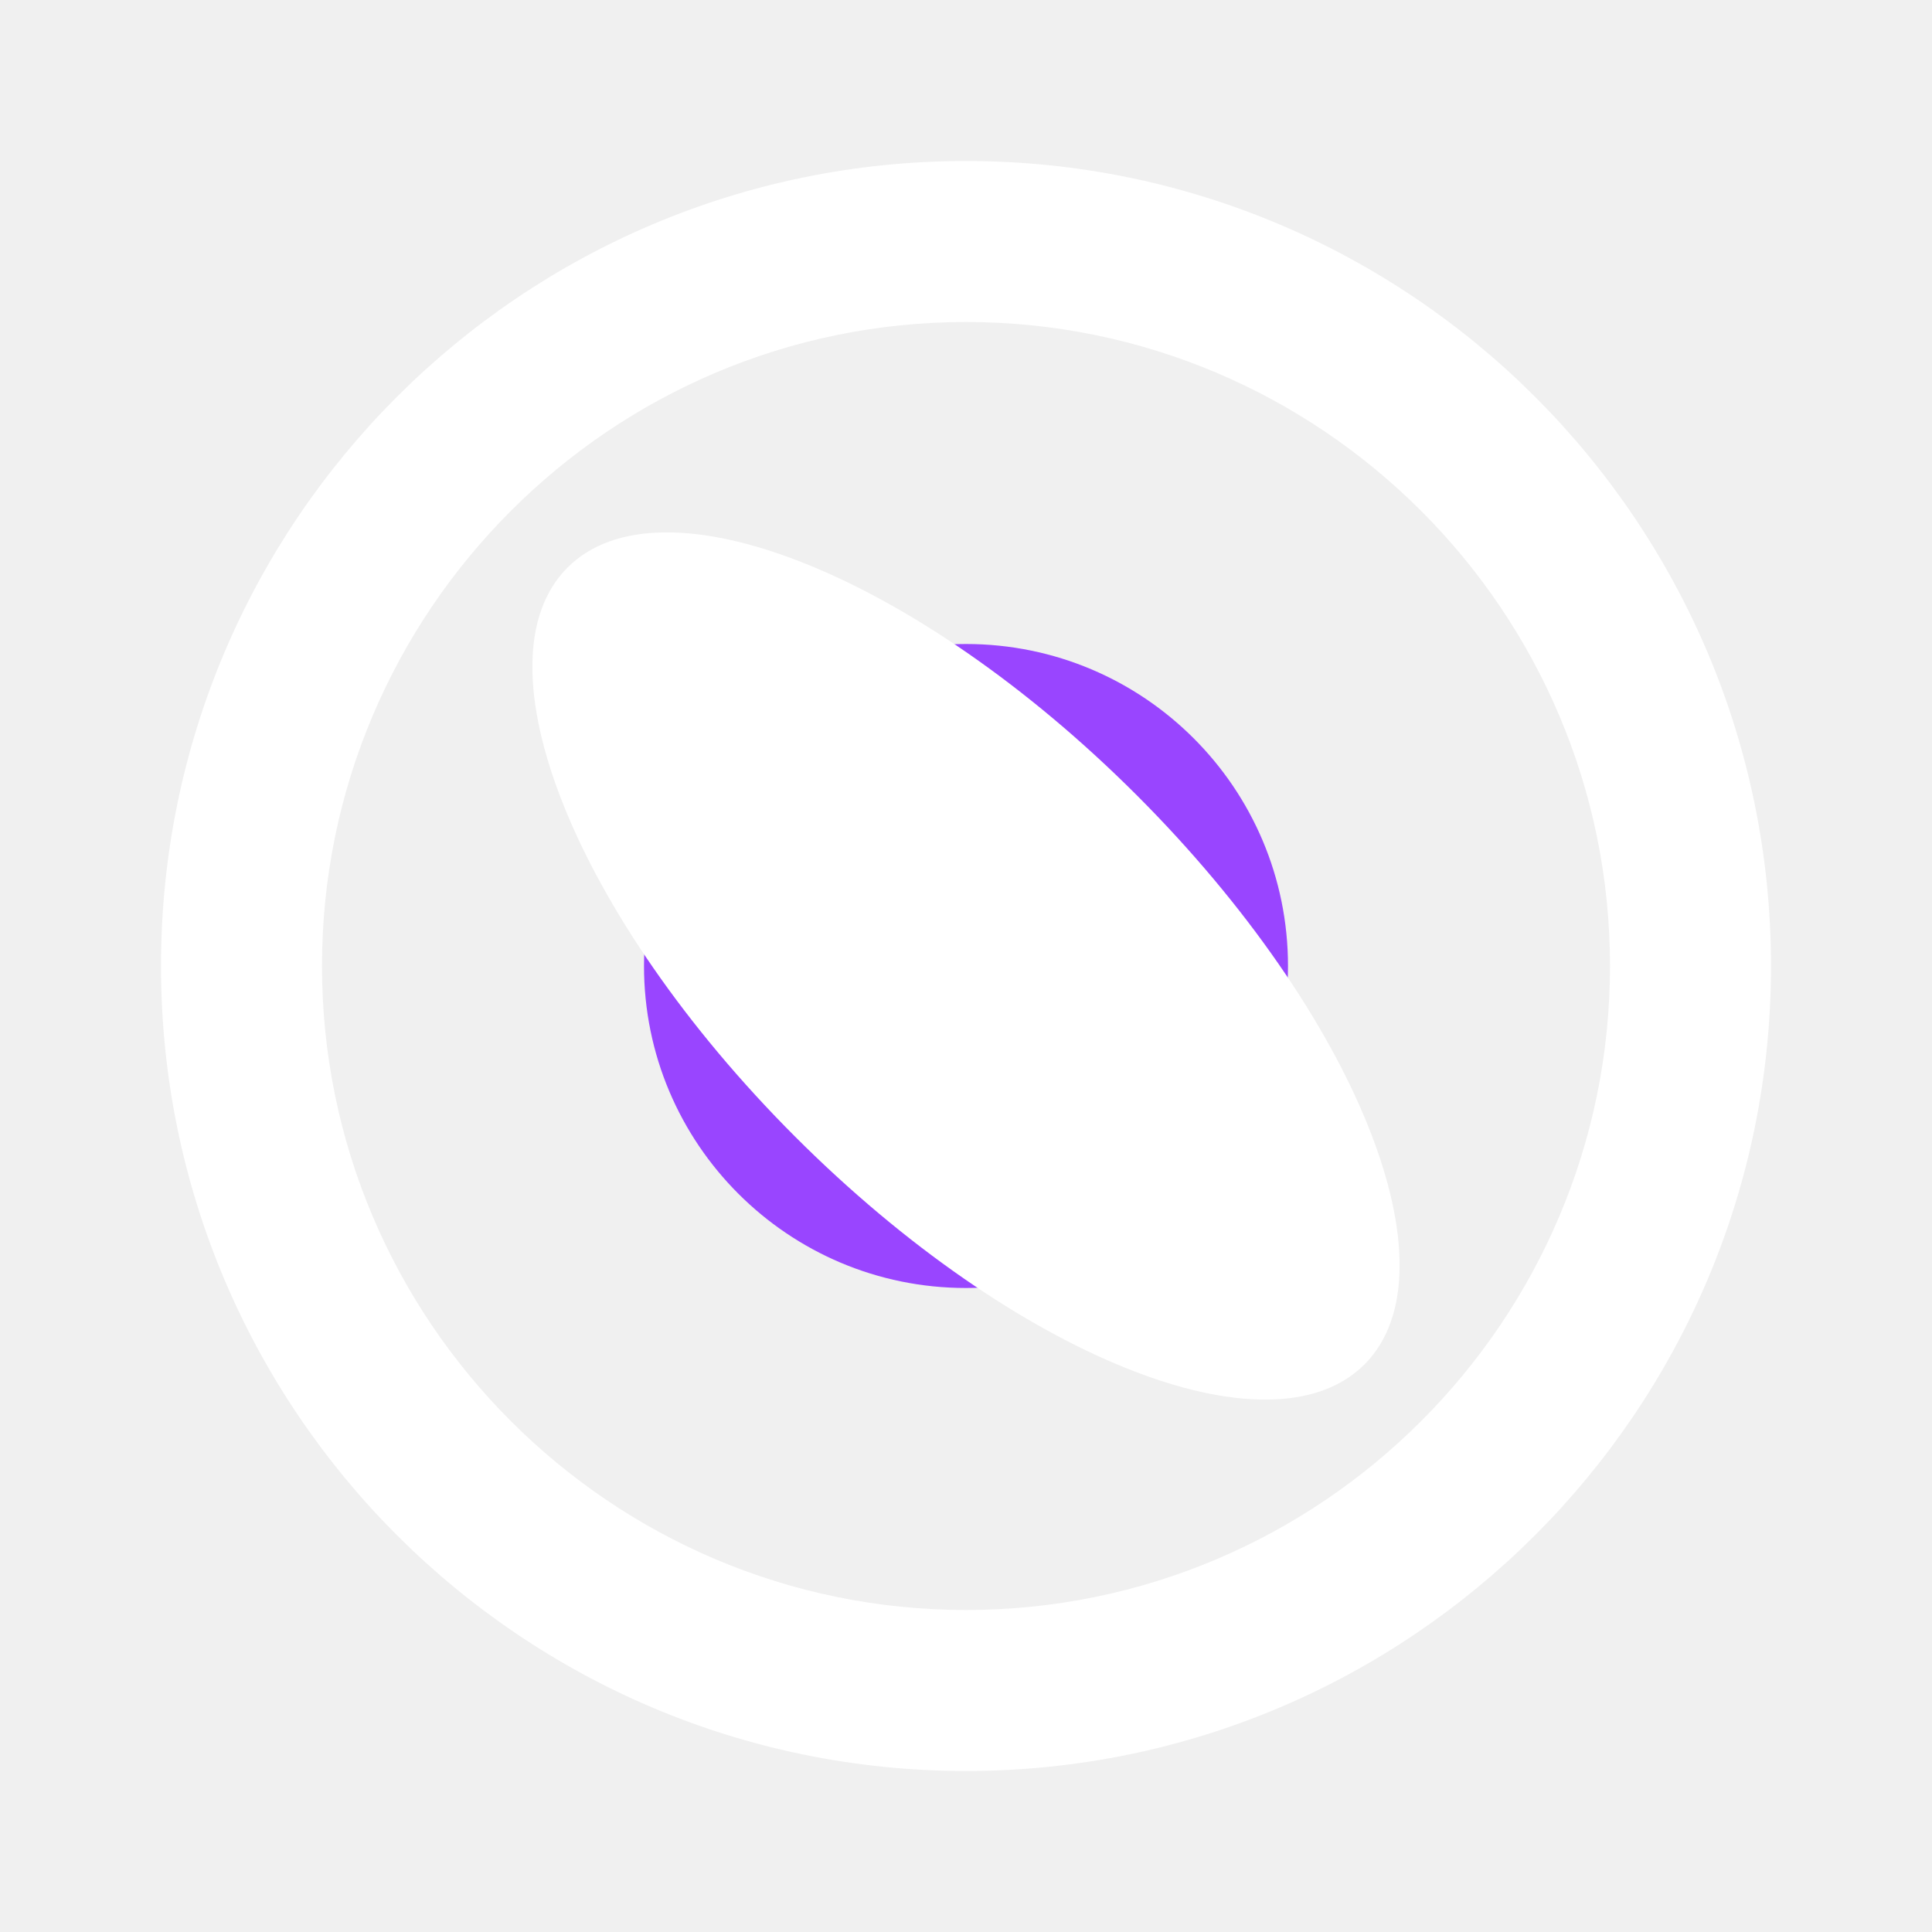
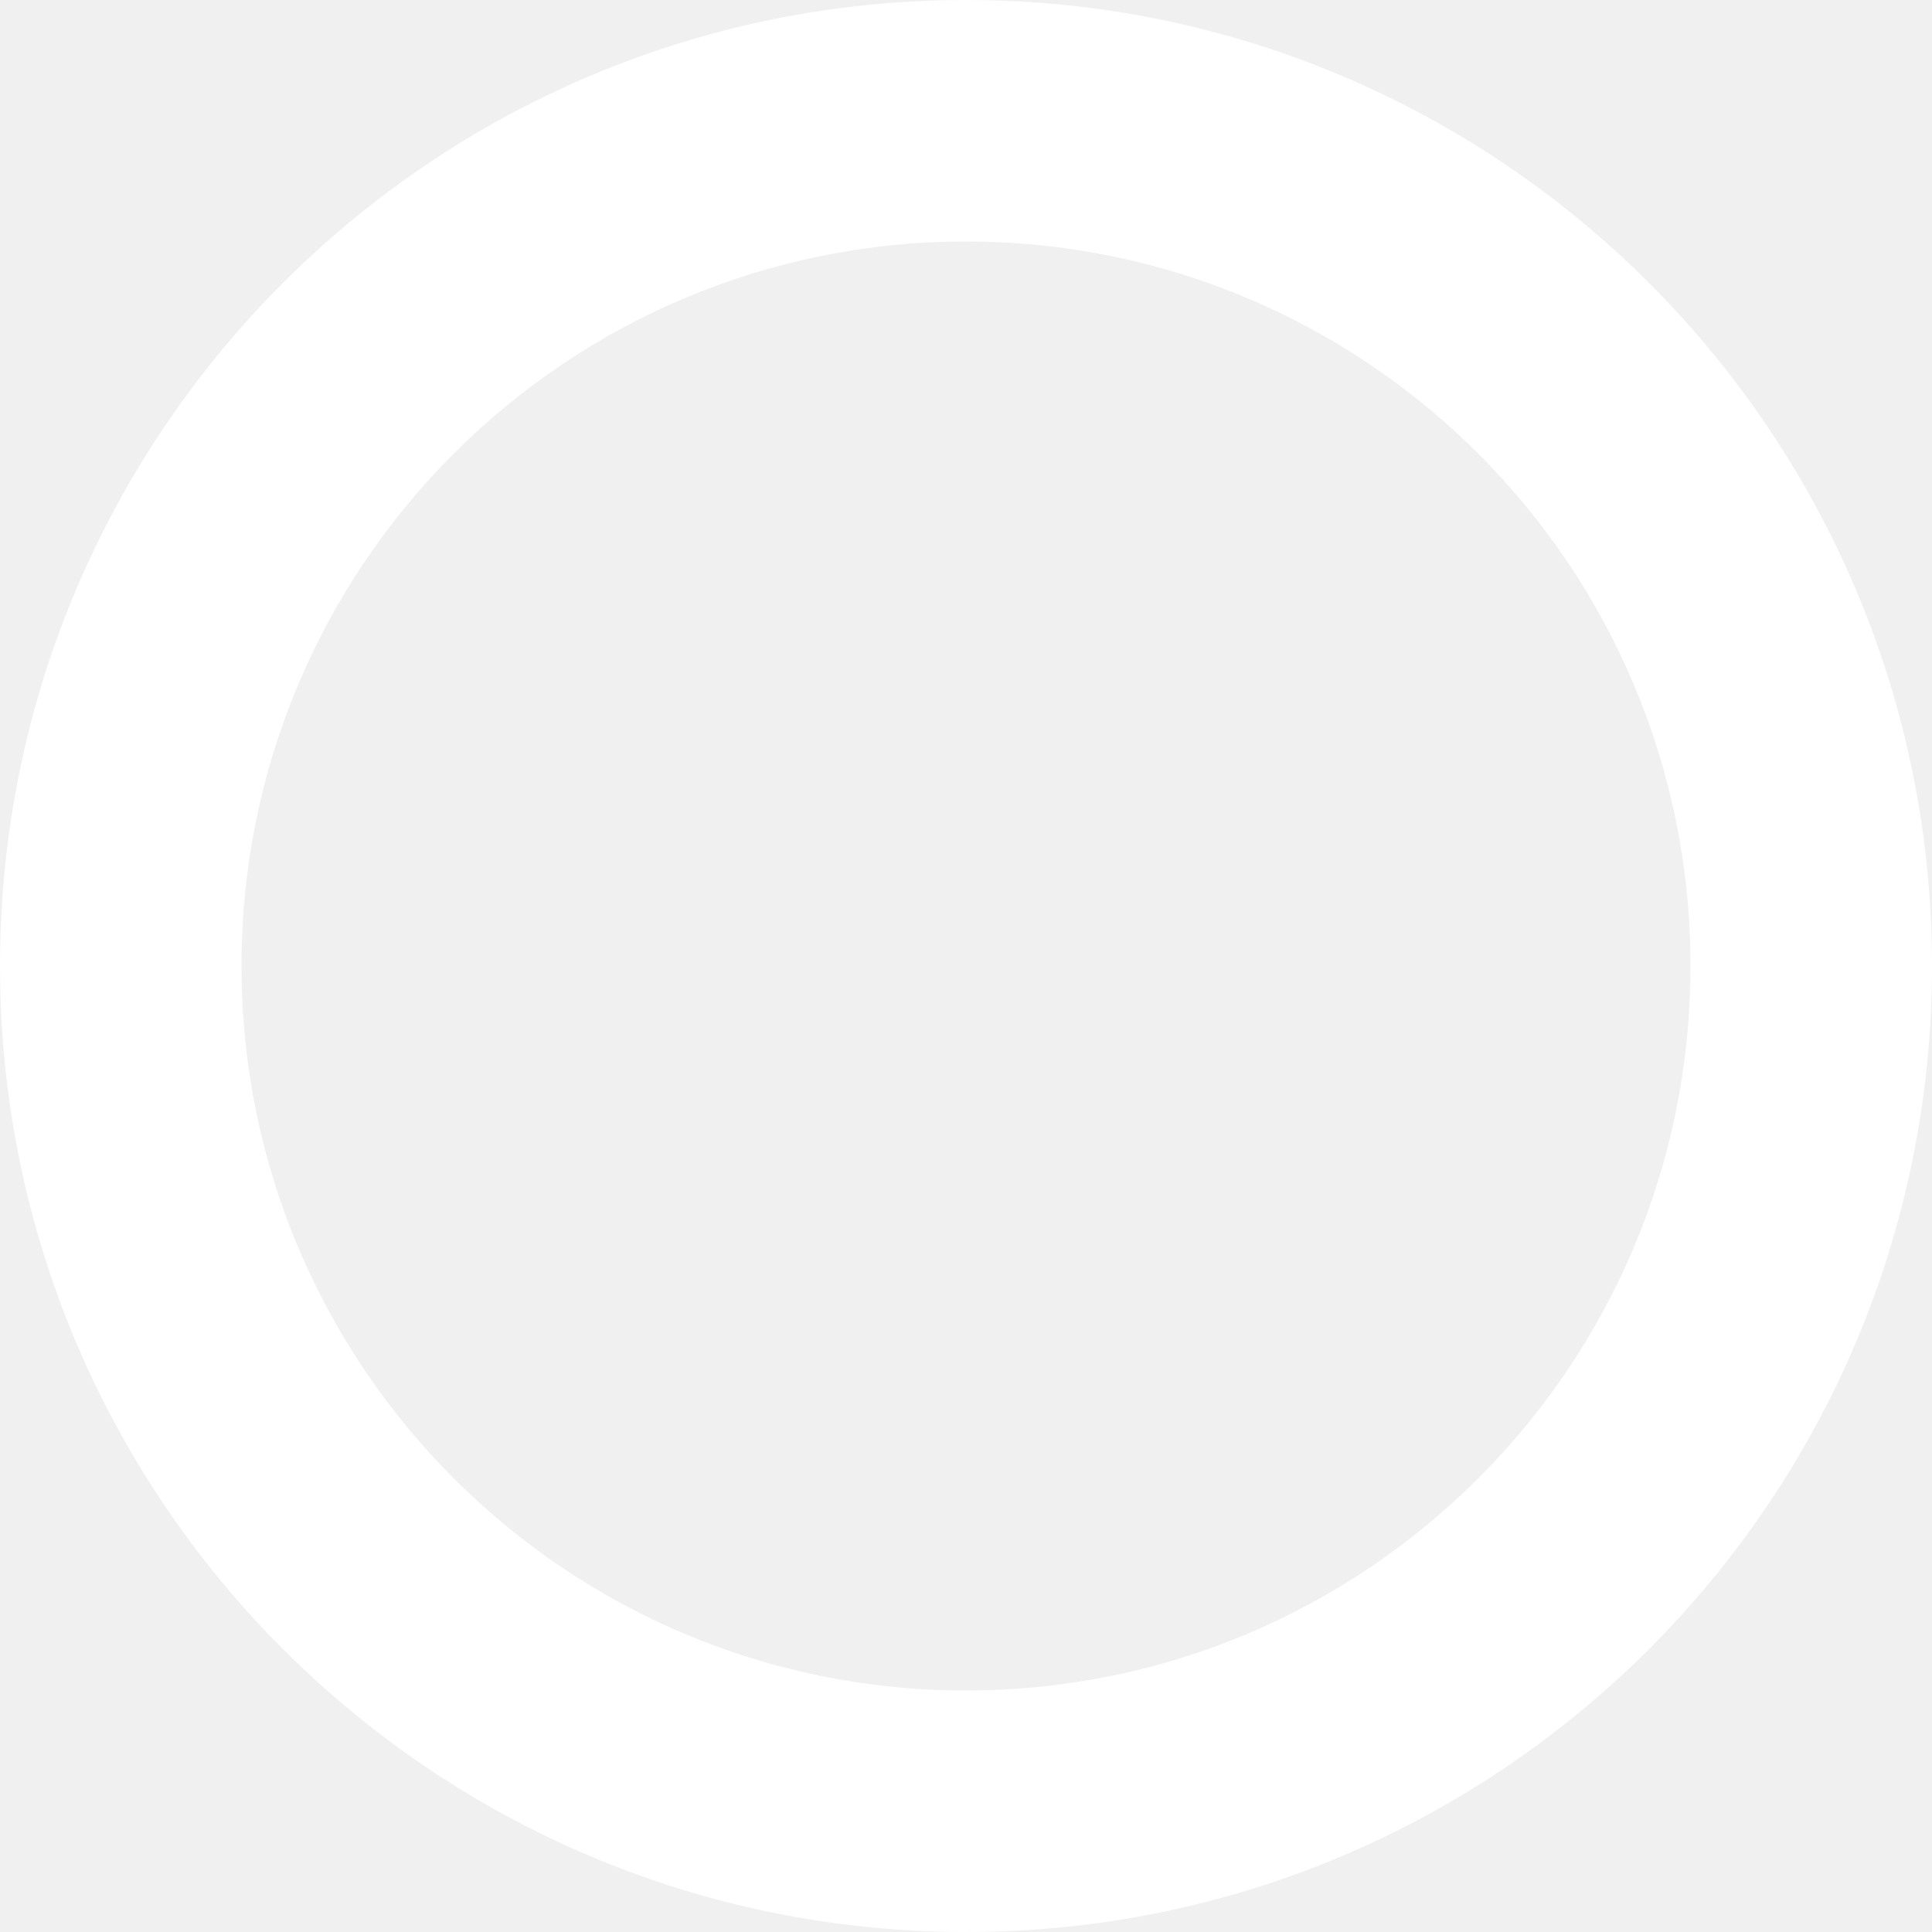
- <svg xmlns="http://www.w3.org/2000/svg" width="24" height="24" viewBox="0 0 24 24" fill="none">
-   <circle cx="12" cy="12" r="4" fill="#9945FF" />
-   <path d="M12 2C6.48 2 2 6.48 2 12s4.48 10 10 10 10-4.48 10-10S17.52 2 12 2zm0 18c-4.41 0-8-3.59-8-8s3.59-8 8-8 8 3.59 8 8-3.59 8-8 8z" fill="white" />
-   <ellipse cx="12" cy="12" rx="7" ry="3" transform="rotate(45 12 12)" fill="white" fillOpacity="0.3" />
+ <svg xmlns="http://www.w3.org/2000/svg" width="512" height="512" viewBox="0 0 512 512" fill="none">
+   <path fill-rule="evenodd" clip-rule="evenodd" d="M256 512C397.385 512 512 397.385 512 256C512 114.615 397.385 0 256 0C114.615 0 0 114.615 0 256C0 397.385 114.615 512 256 512ZM256 448C362.039 448 448 362.039 448 256C448 149.961 362.039 64 256 64C149.961 64 64 149.961 64 256C64 362.039 149.961 448 256 448Z" fill="white" />
</svg>
